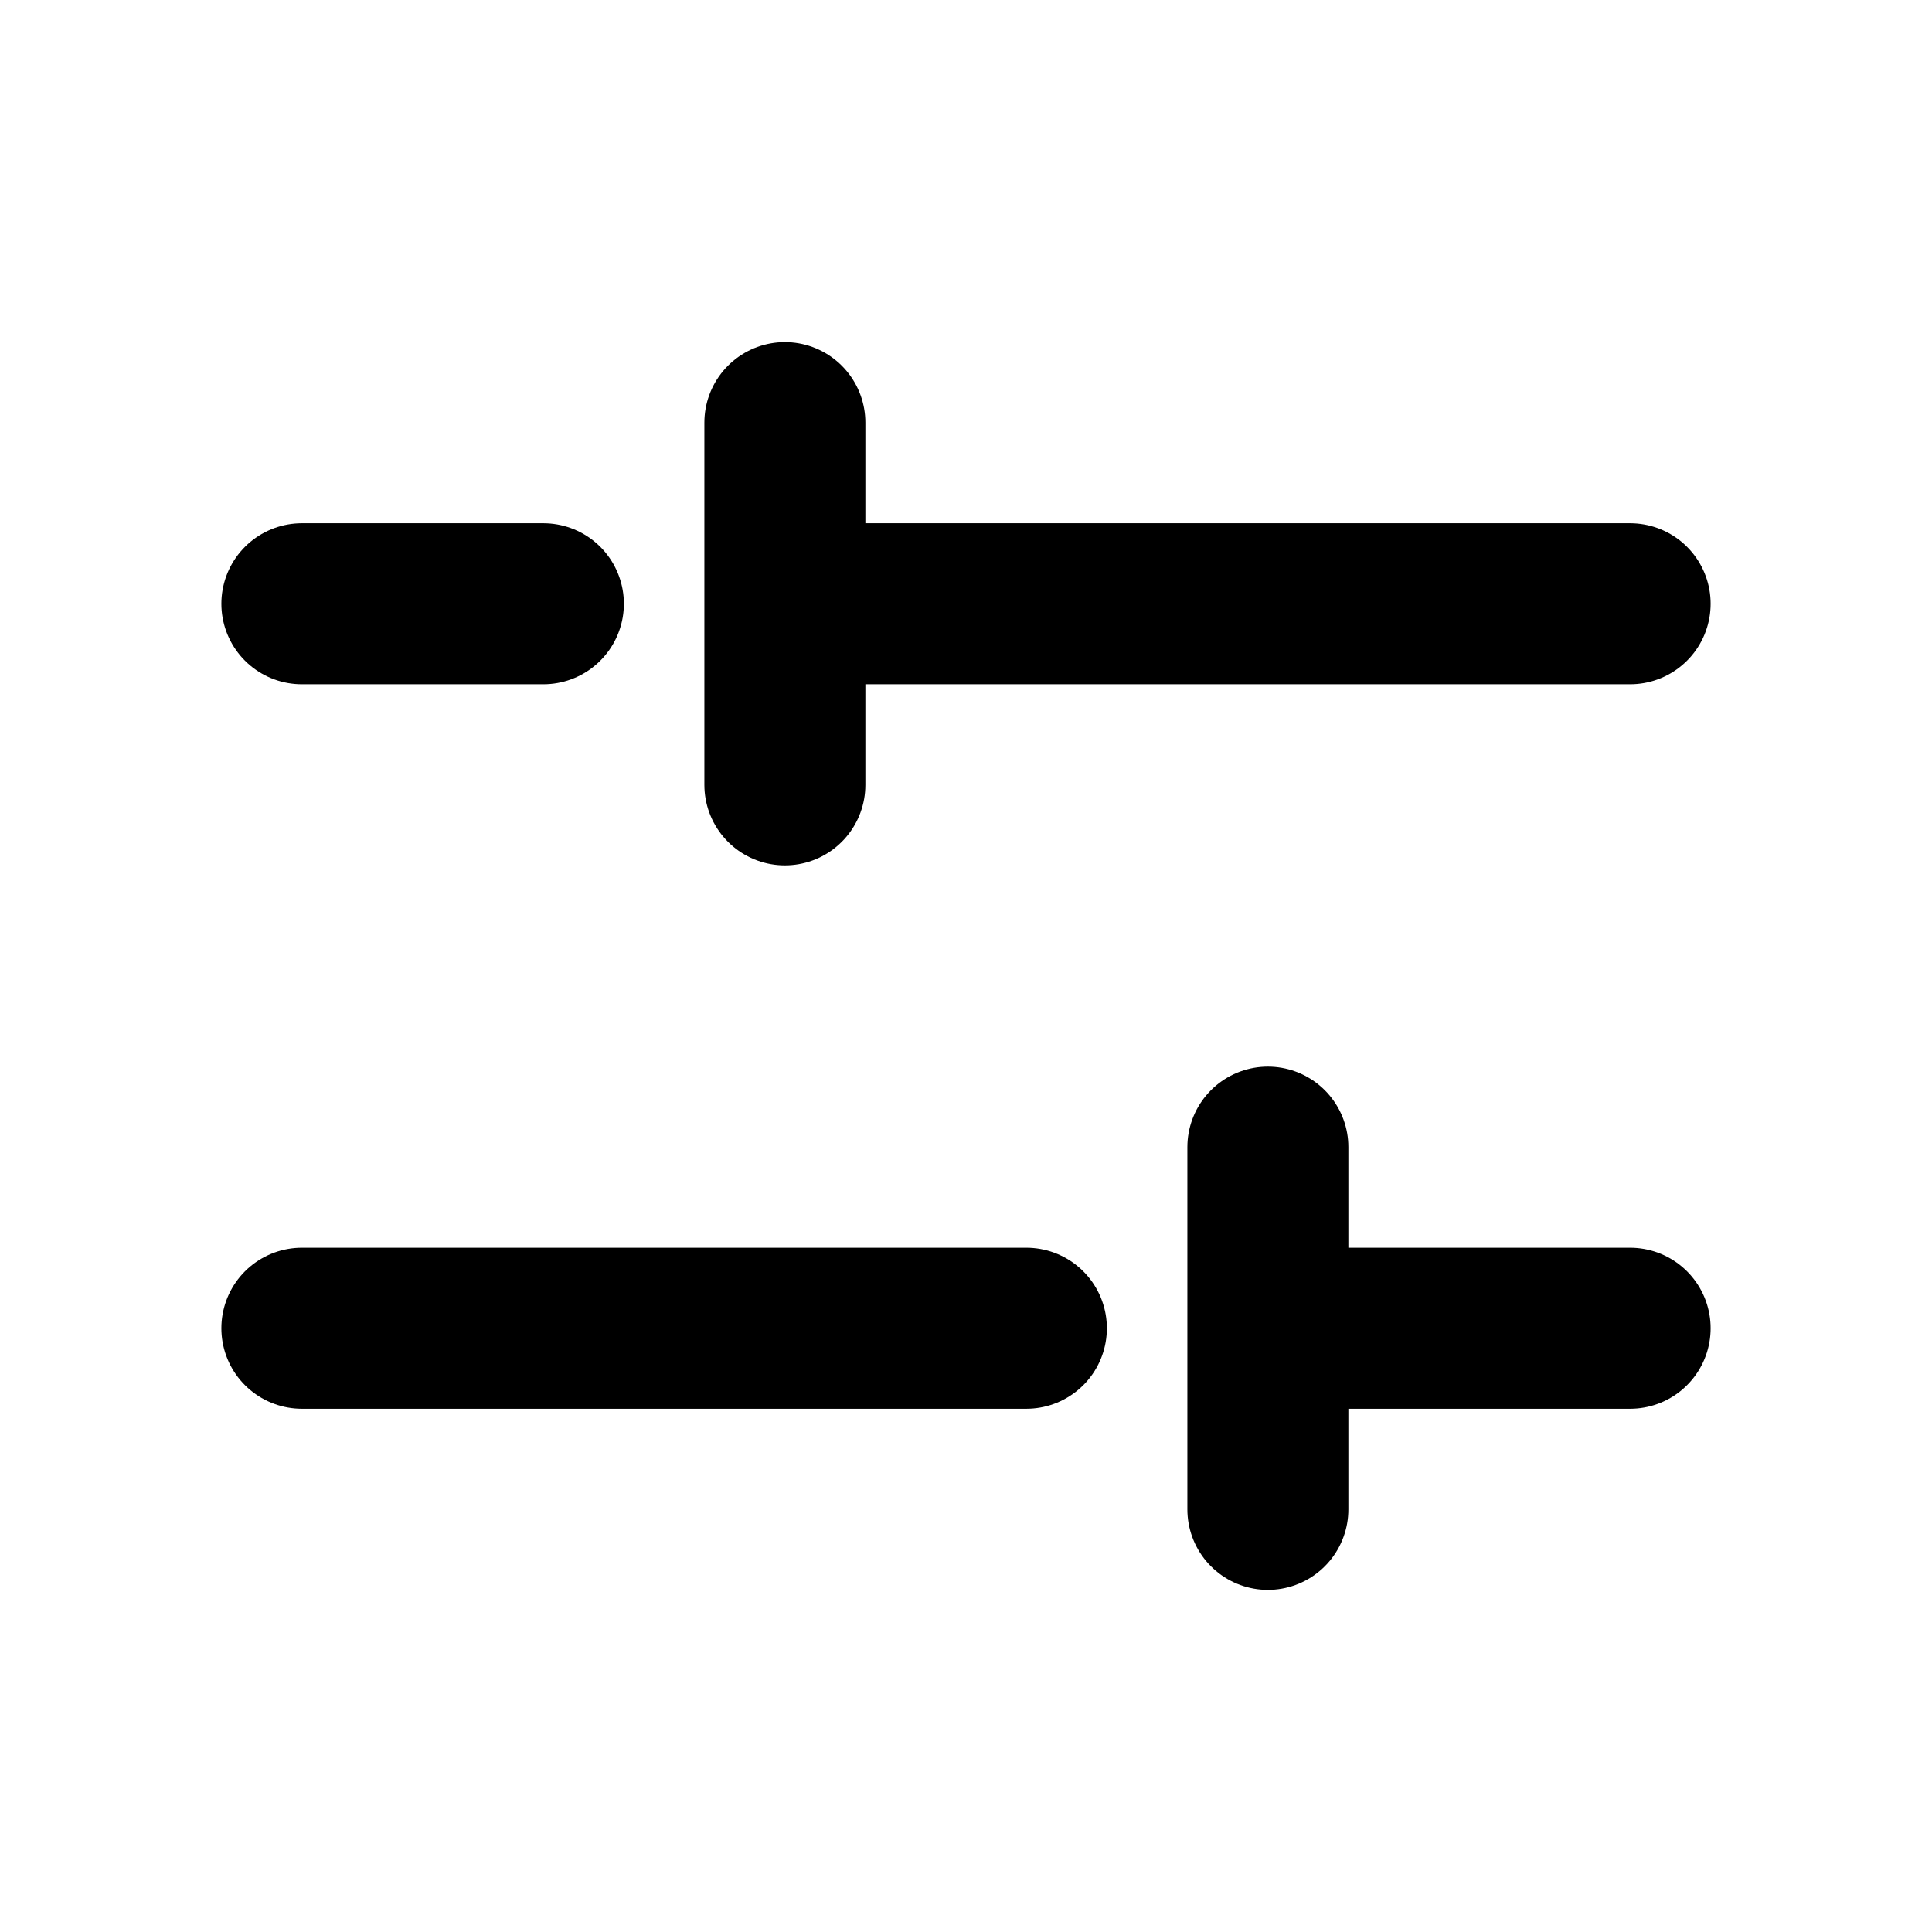
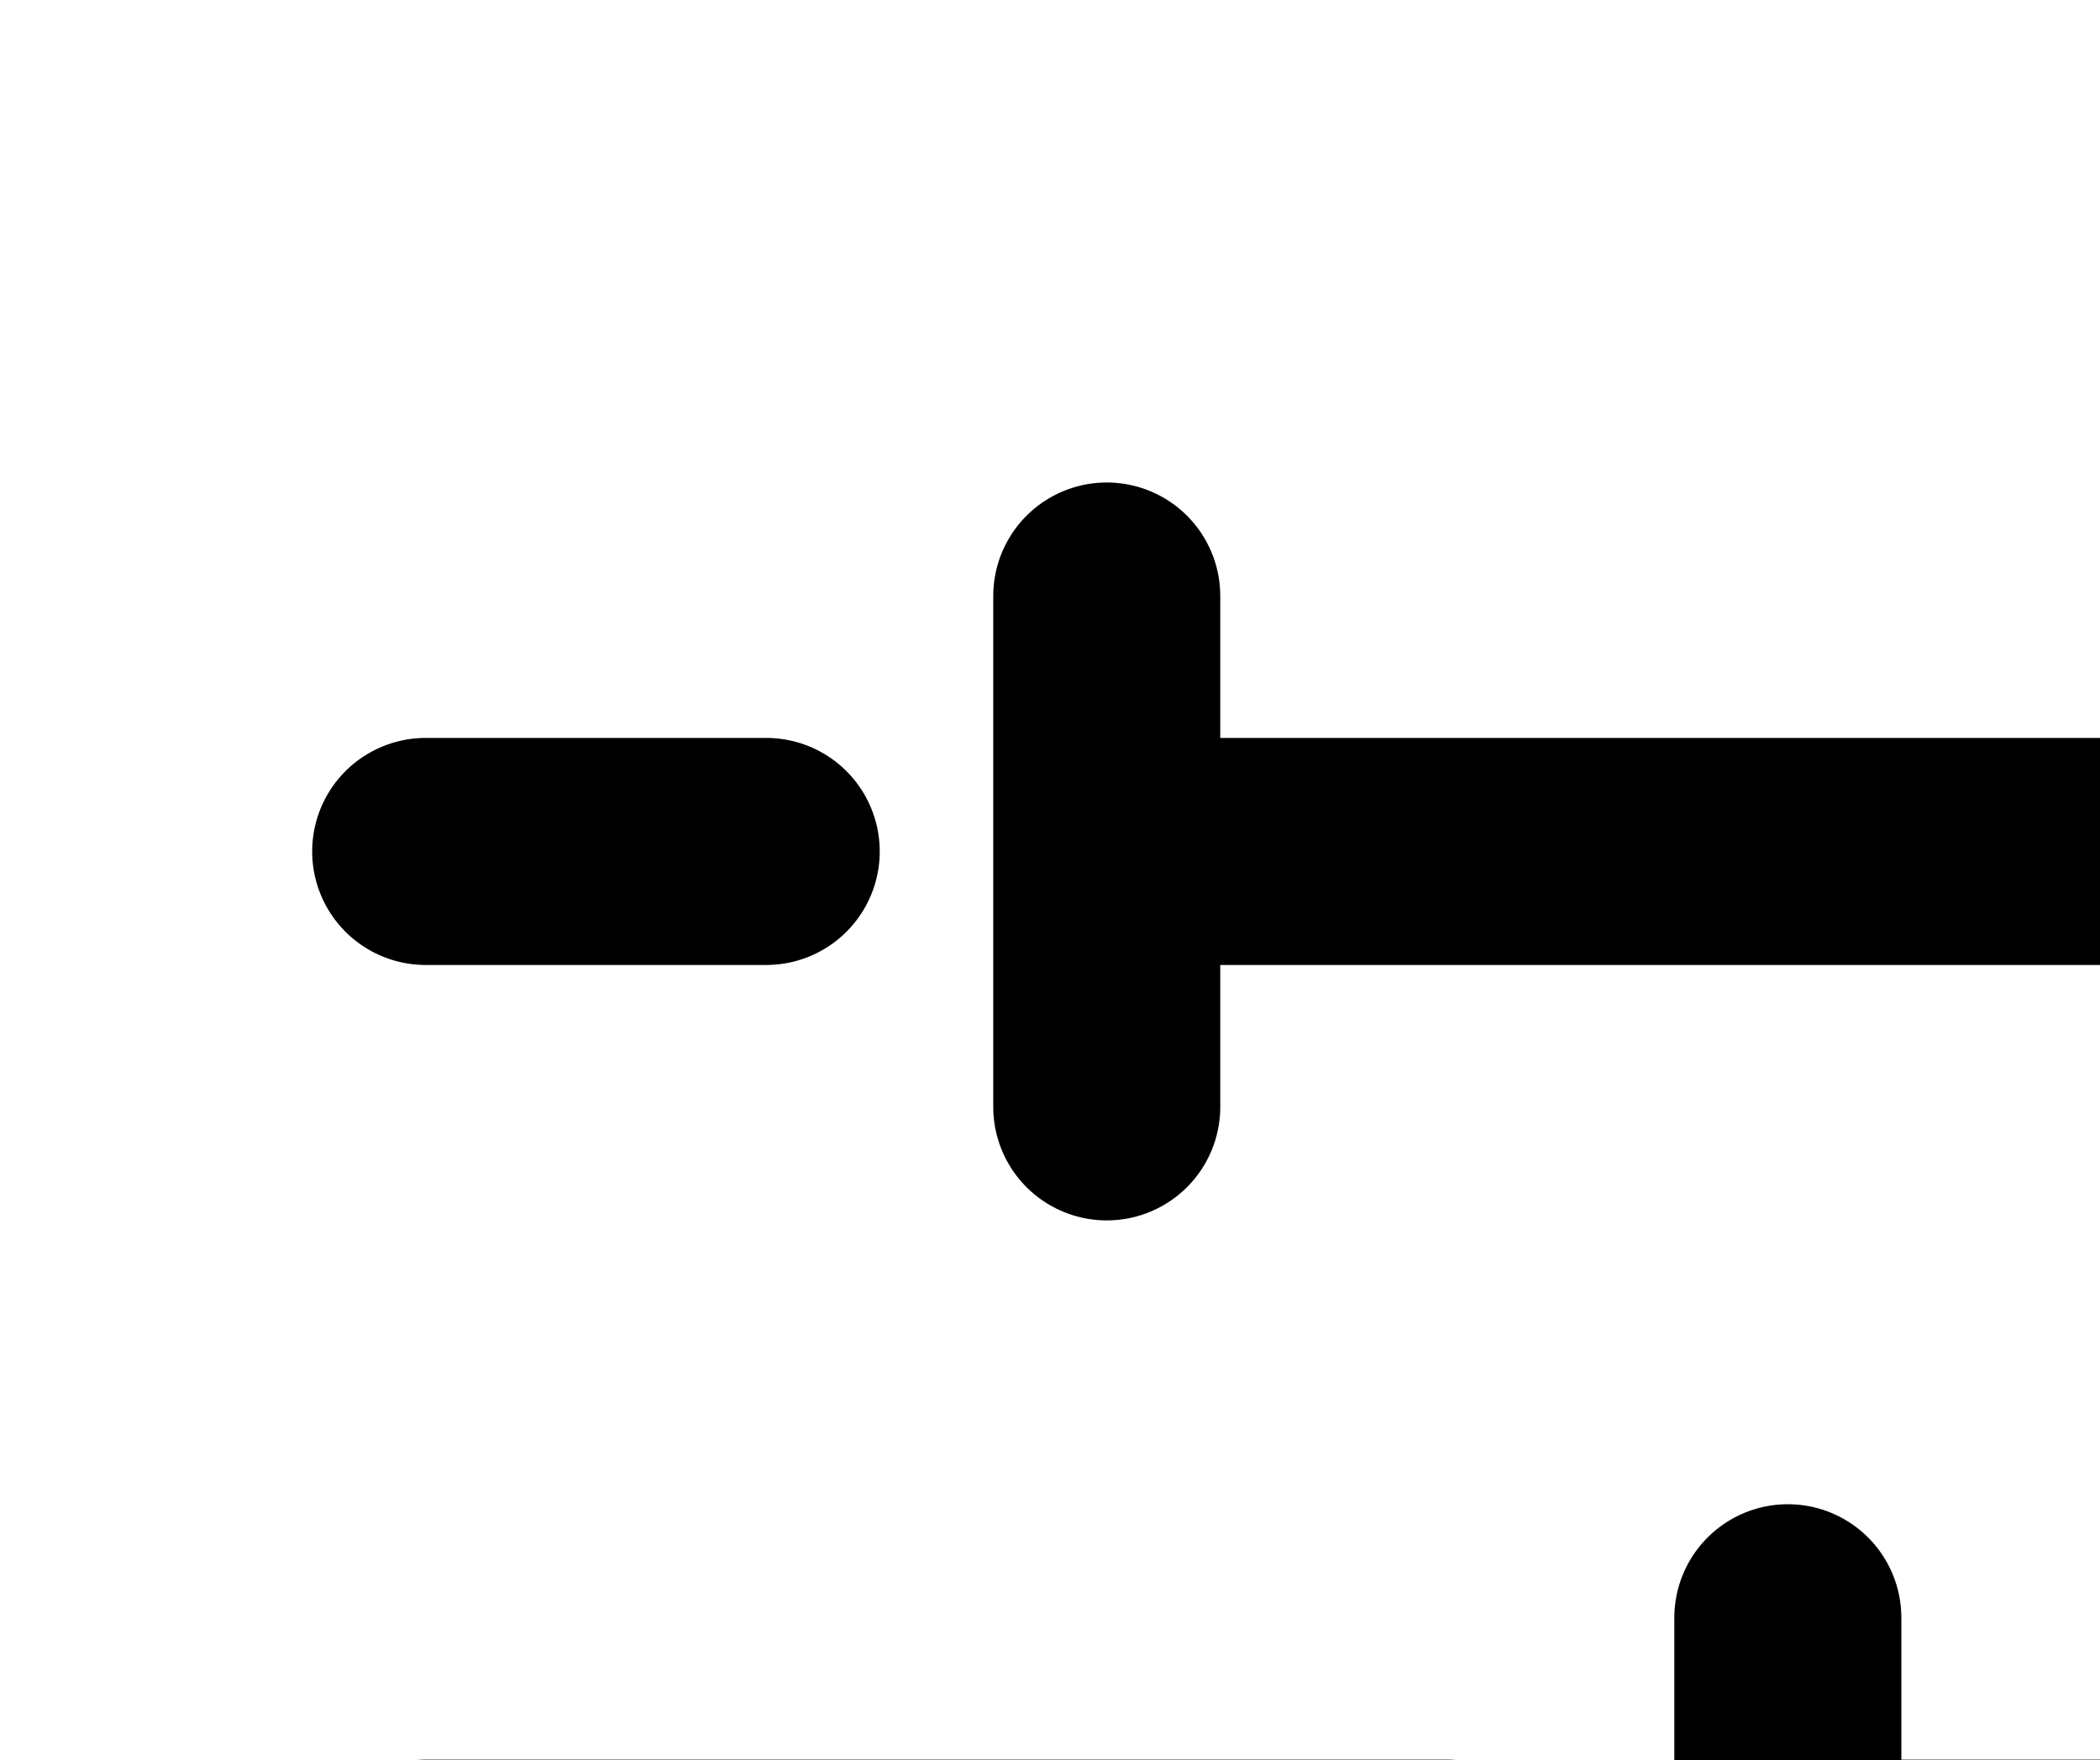
- <svg xmlns="http://www.w3.org/2000/svg" viewBox="0 0 24 24" fill="none" stroke="currentColor">
+ <svg xmlns="http://www.w3.org/2000/svg">
  <g stroke-linecap="round" stroke-linejoin="round" stroke-width="2" clip-path="url(#a)">
-     <path d="M9.75 7.5h10.5m-16.5 0h3m9 9h4.5m-16.5 0h9m-3-11.25v4.5m6 4.5v4.5" />
+     <path stroke="currentColor" d="M9.75 7.5h10.5m-16.5 0h3m9 9h4.5m-16.5 0h9m-3-11.25v4.5m6 4.5v4.5" />
  </g>
  <defs>
    <clipPath id="a">
-       <path d="M0 0h24v24H0z" />
+       <path stroke="currentColor" d="M0 0h24v24H0z" />
    </clipPath>
  </defs>
</svg>
